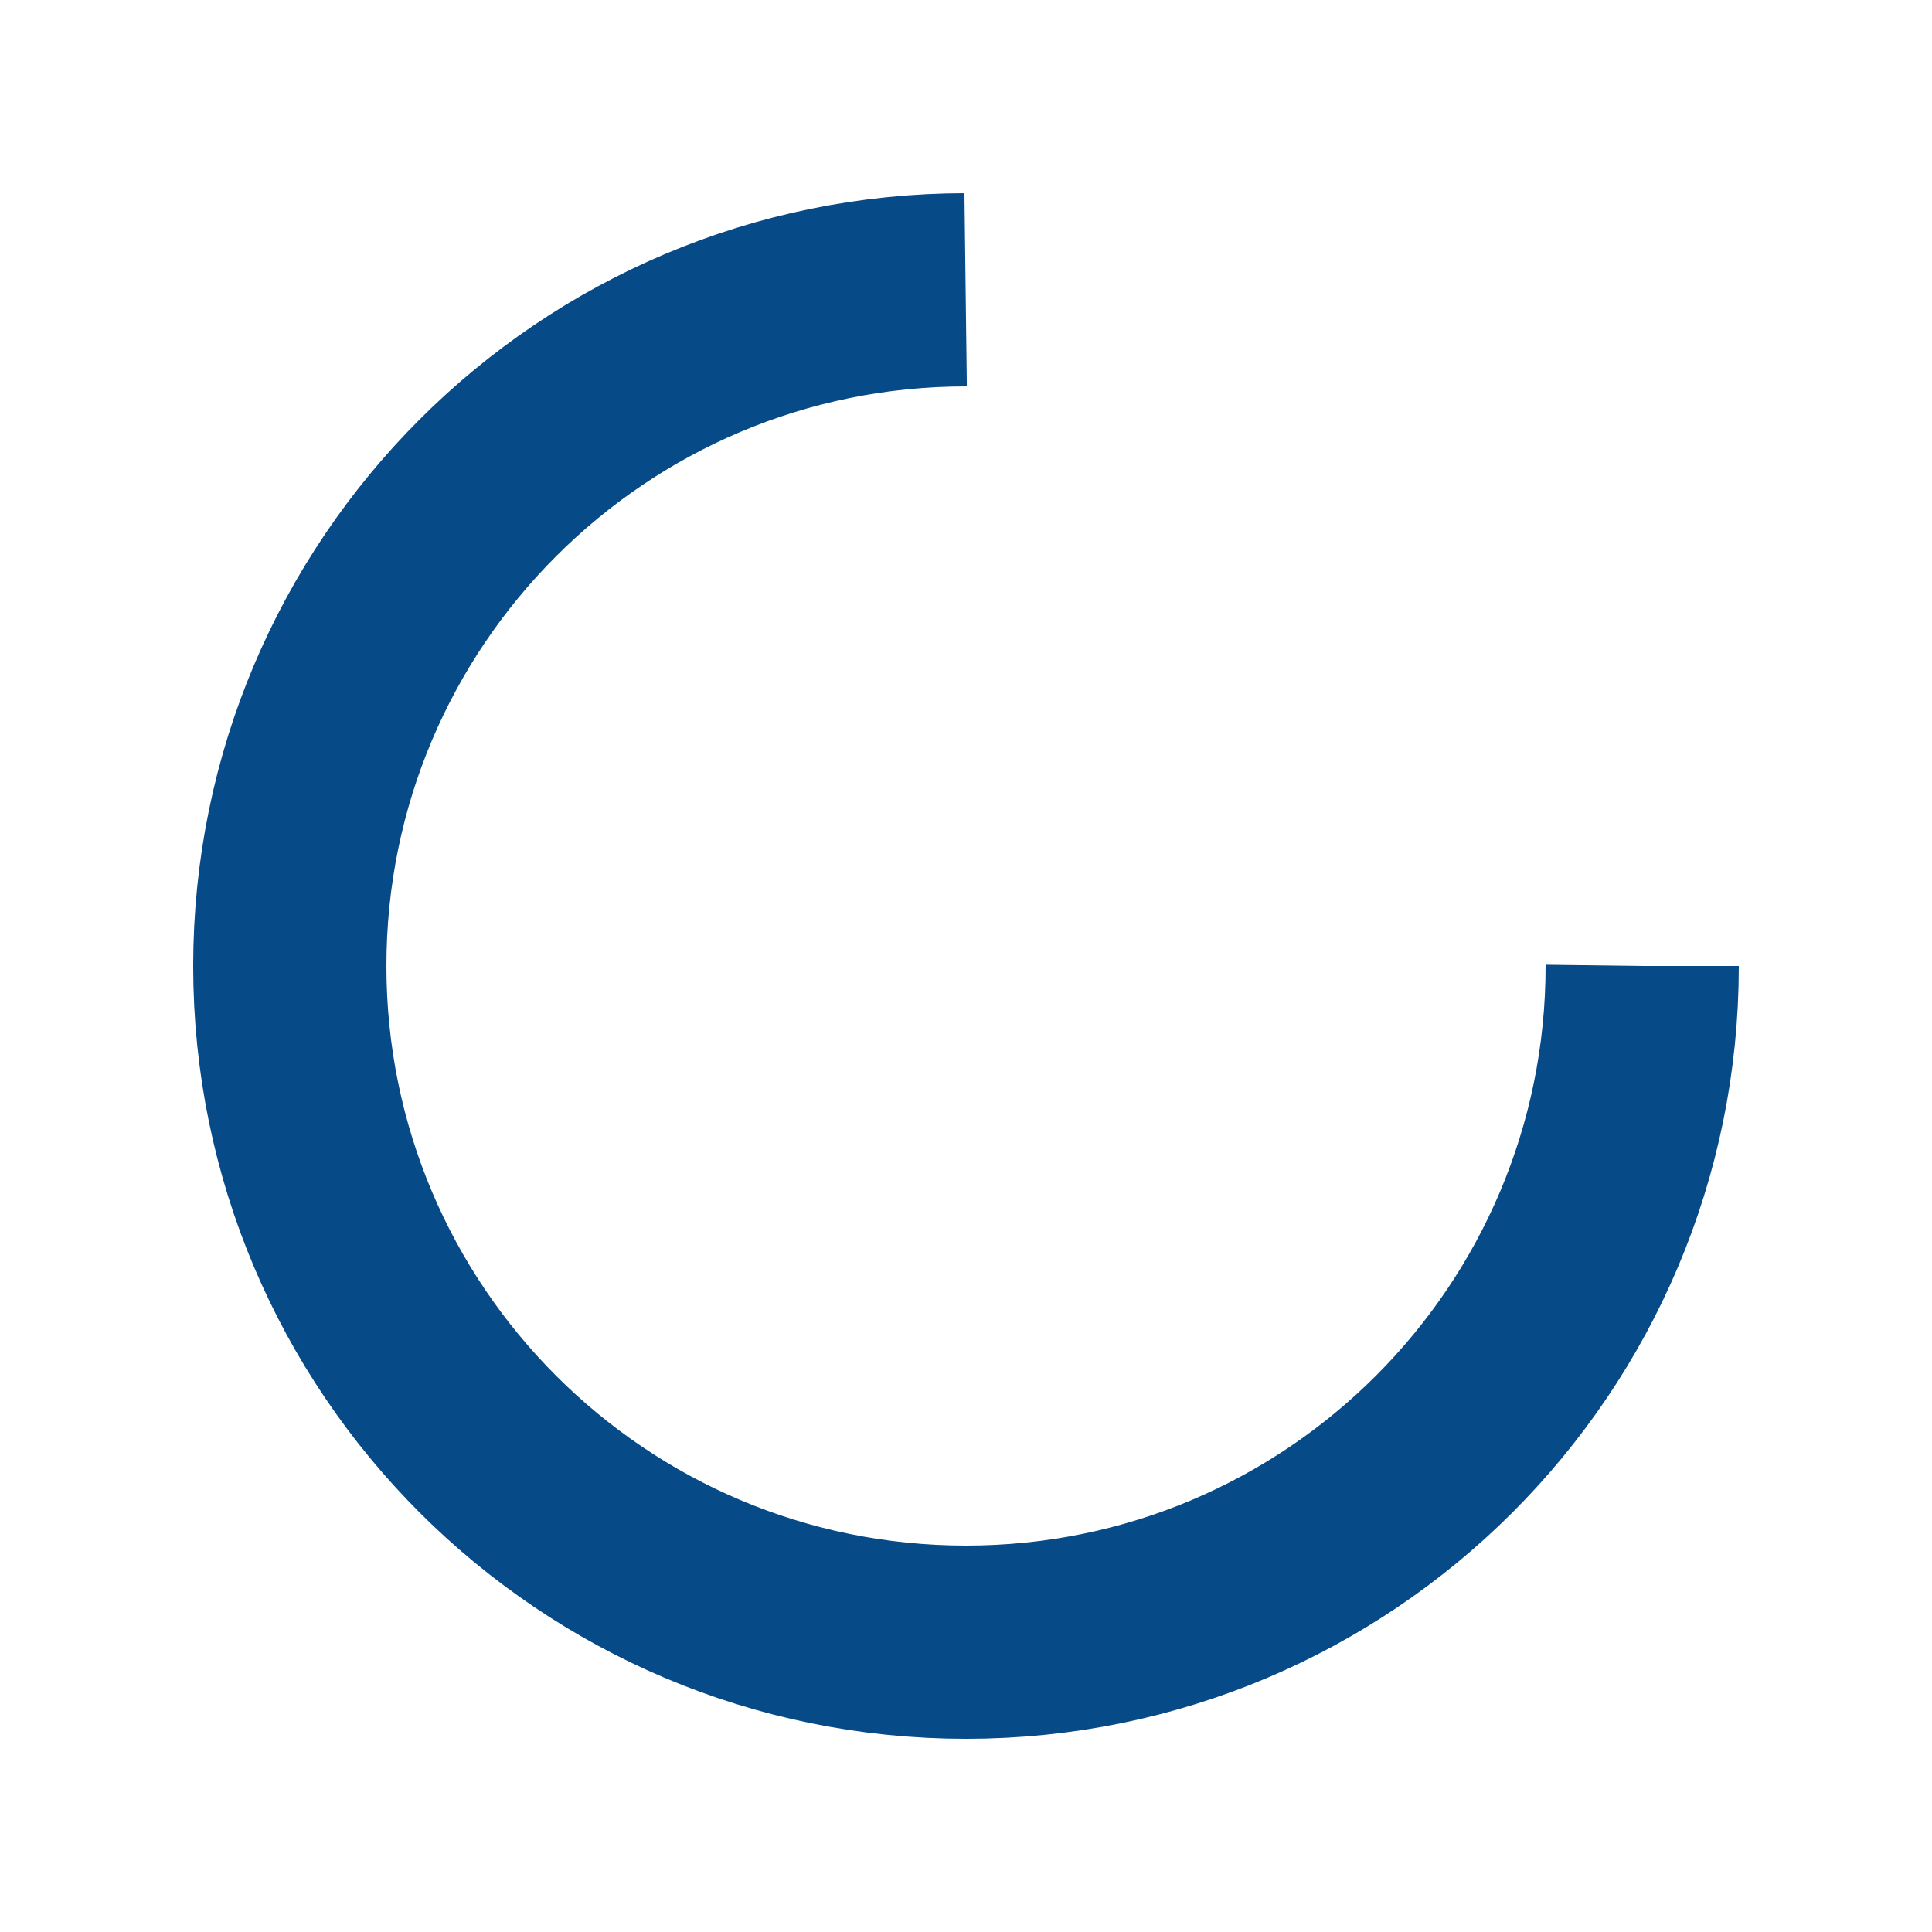
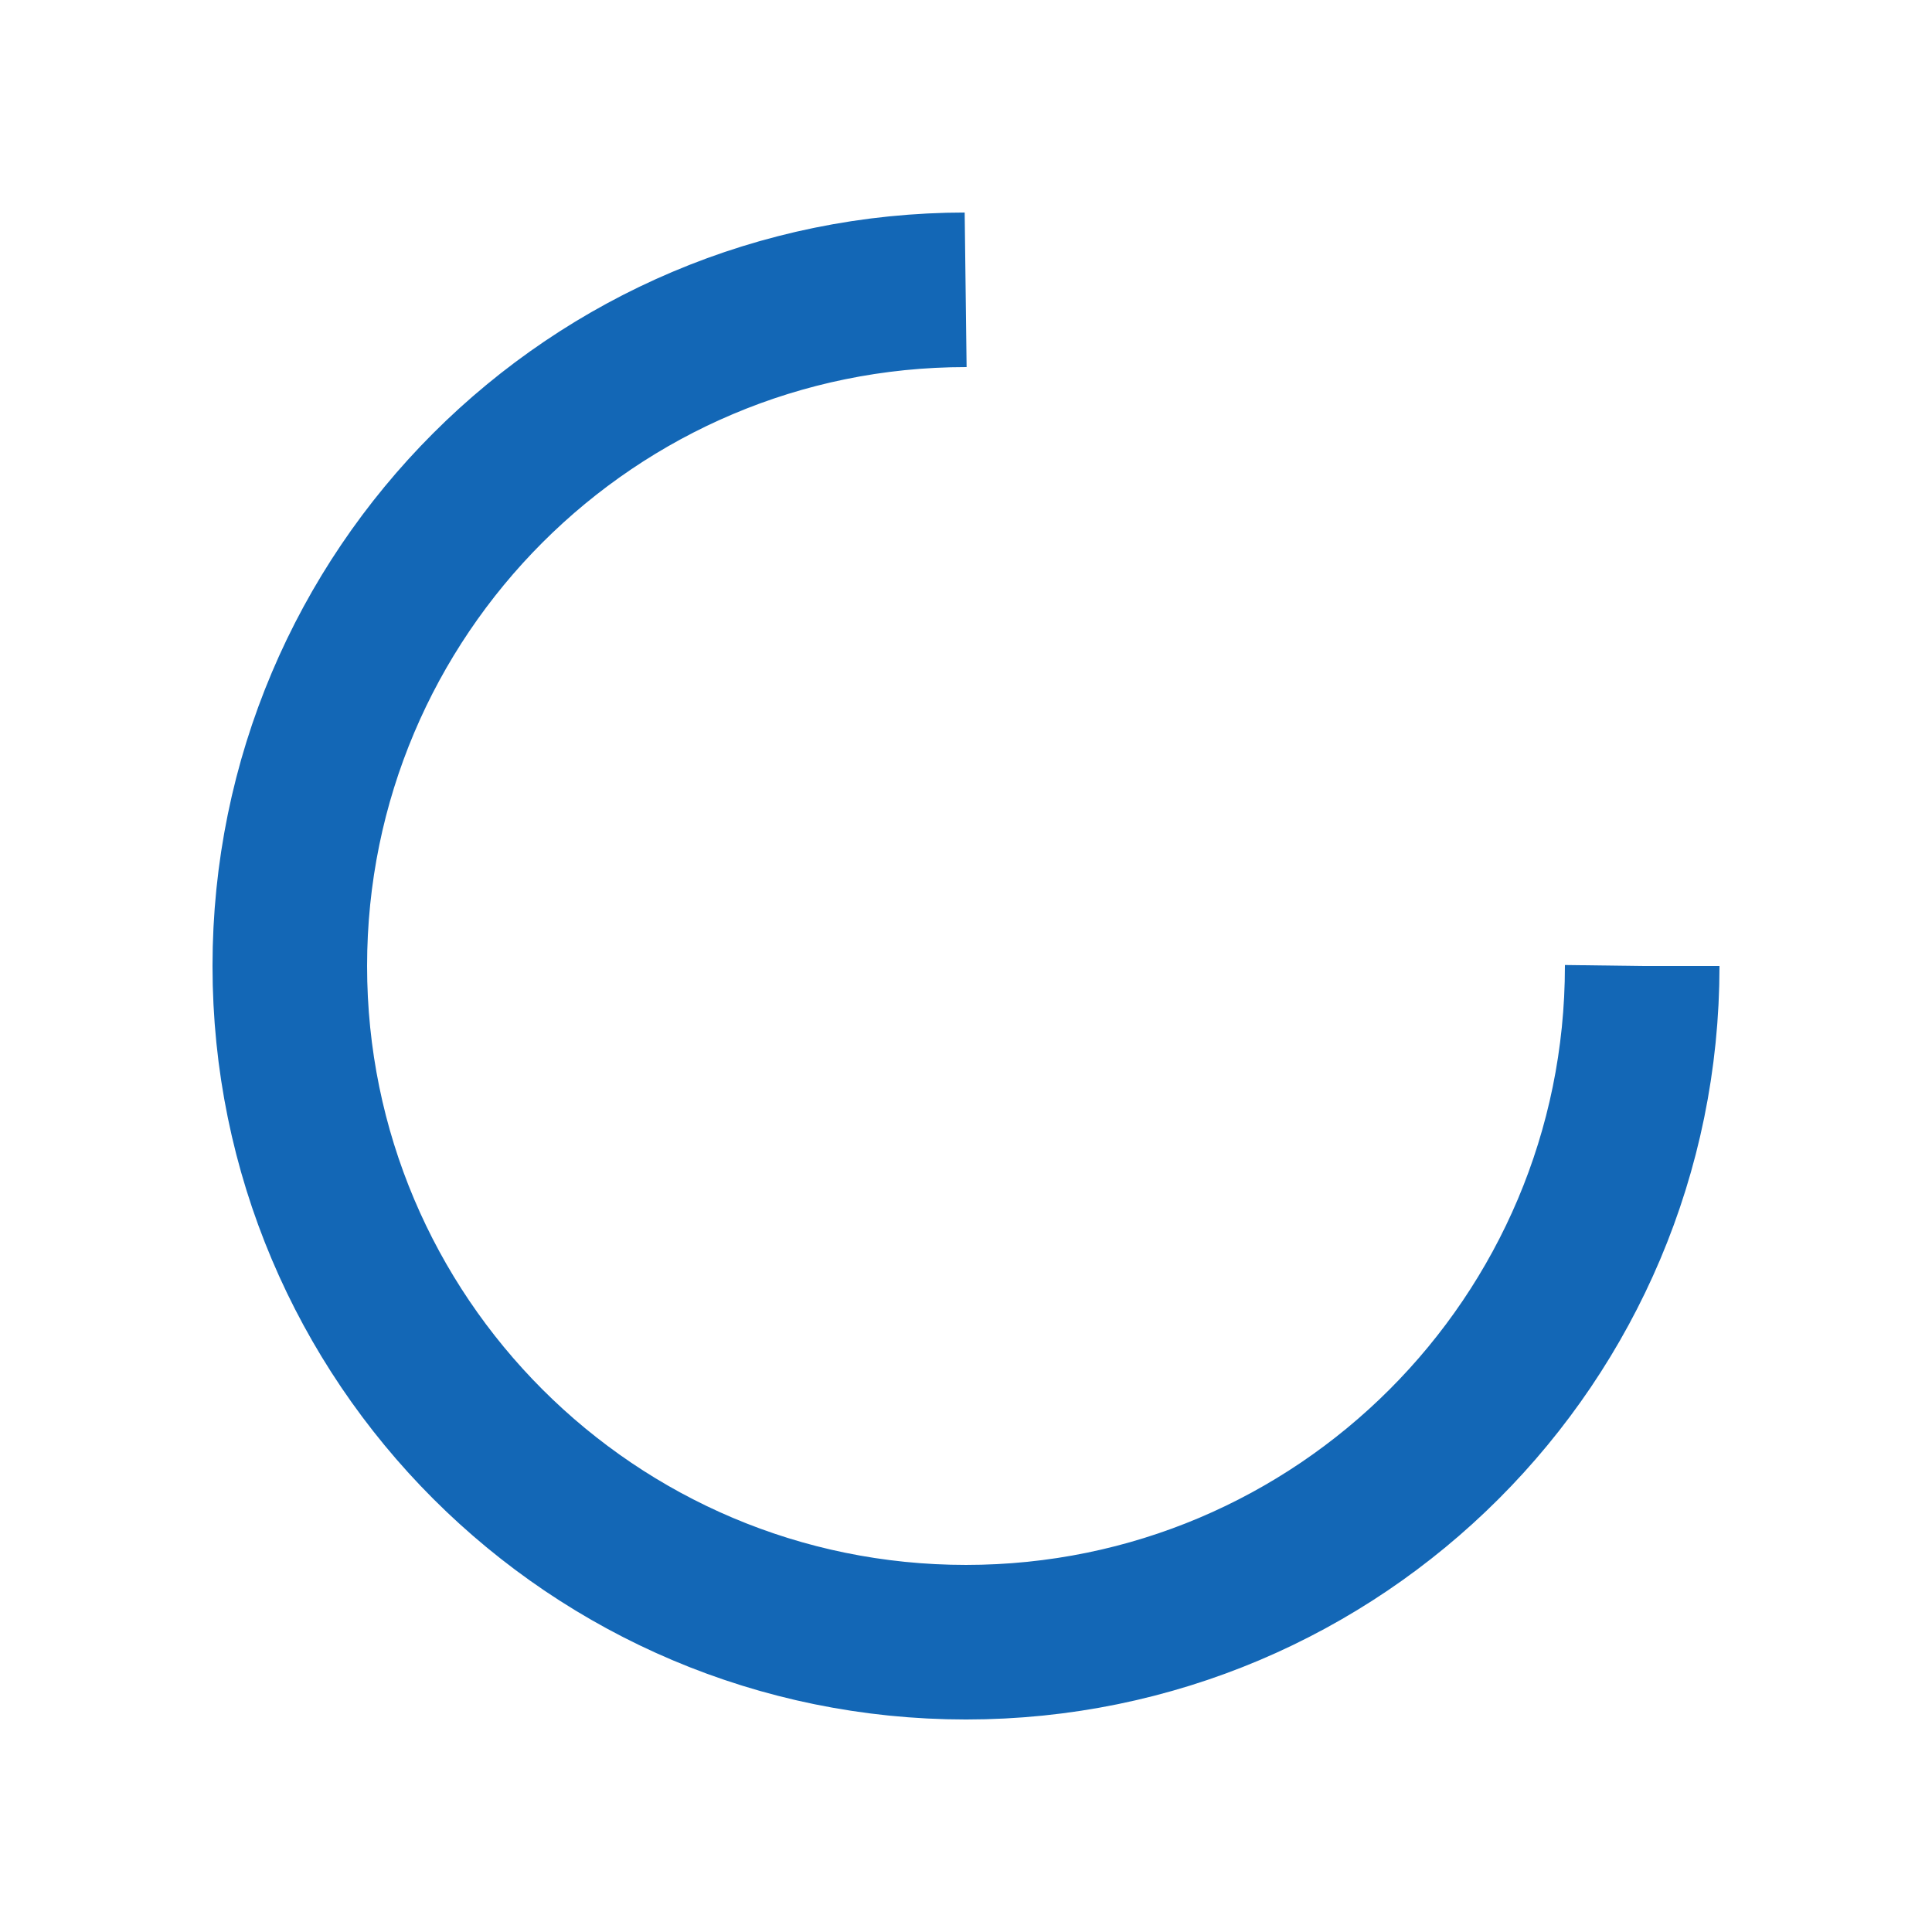
- <svg xmlns="http://www.w3.org/2000/svg" width="200px" height="200px" viewBox="0 0 100 100" preserveAspectRatio="xMidYMid" class="lds-rolling" style="background: rgba(0, 0, 0, 0) none repeat scroll 0% 0%;">
-   <circle cx="50" cy="50" fill="none" ng-attr-stroke="{{config.color}}" ng-attr-stroke-width="{{config.width}}" ng-attr-r="{{config.radius}}" ng-attr-stroke-dasharray="{{config.dasharray}}" stroke="#074a88" stroke-width="10" r="35" stroke-dasharray="164.934 56.978">
-     <animateTransform attributeName="transform" type="rotate" calcMode="linear" values="0 50 50;360 50 50" keyTimes="0;1" dur="1s" begin="0s" repeatCount="indefinite" />
+ <svg xmlns="http://www.w3.org/2000/svg" width="150px" height="150px" viewBox="0 0 100 100" preserveAspectRatio="xMidYMid" class="lds-rolling" version="1.1" id="svg4" style="background: rgba(0, 0, 0, 0) none repeat scroll 0% 0%;">
+   <defs id="defs8" />
+   <circle cx="50" cy="50" ng-attr-stroke="{{config.color}}" ng-attr-stroke-width="{{config.width}}" ng-attr-r="{{config.radius}}" ng-attr-stroke-dasharray="{{config.dasharray}}" r="35" id="circle2" stroke-dasharray="164.934 56.978" stroke-width="8" stroke="#1367b6" fill="none">
+     <animateTransform attributeName="transform" type="rotate" calcMode="linear" values="0 50 50;360 50 50" keyTimes="0;1" dur="1.5s" begin="0s" repeatCount="indefinite" />
  </circle>
</svg>
